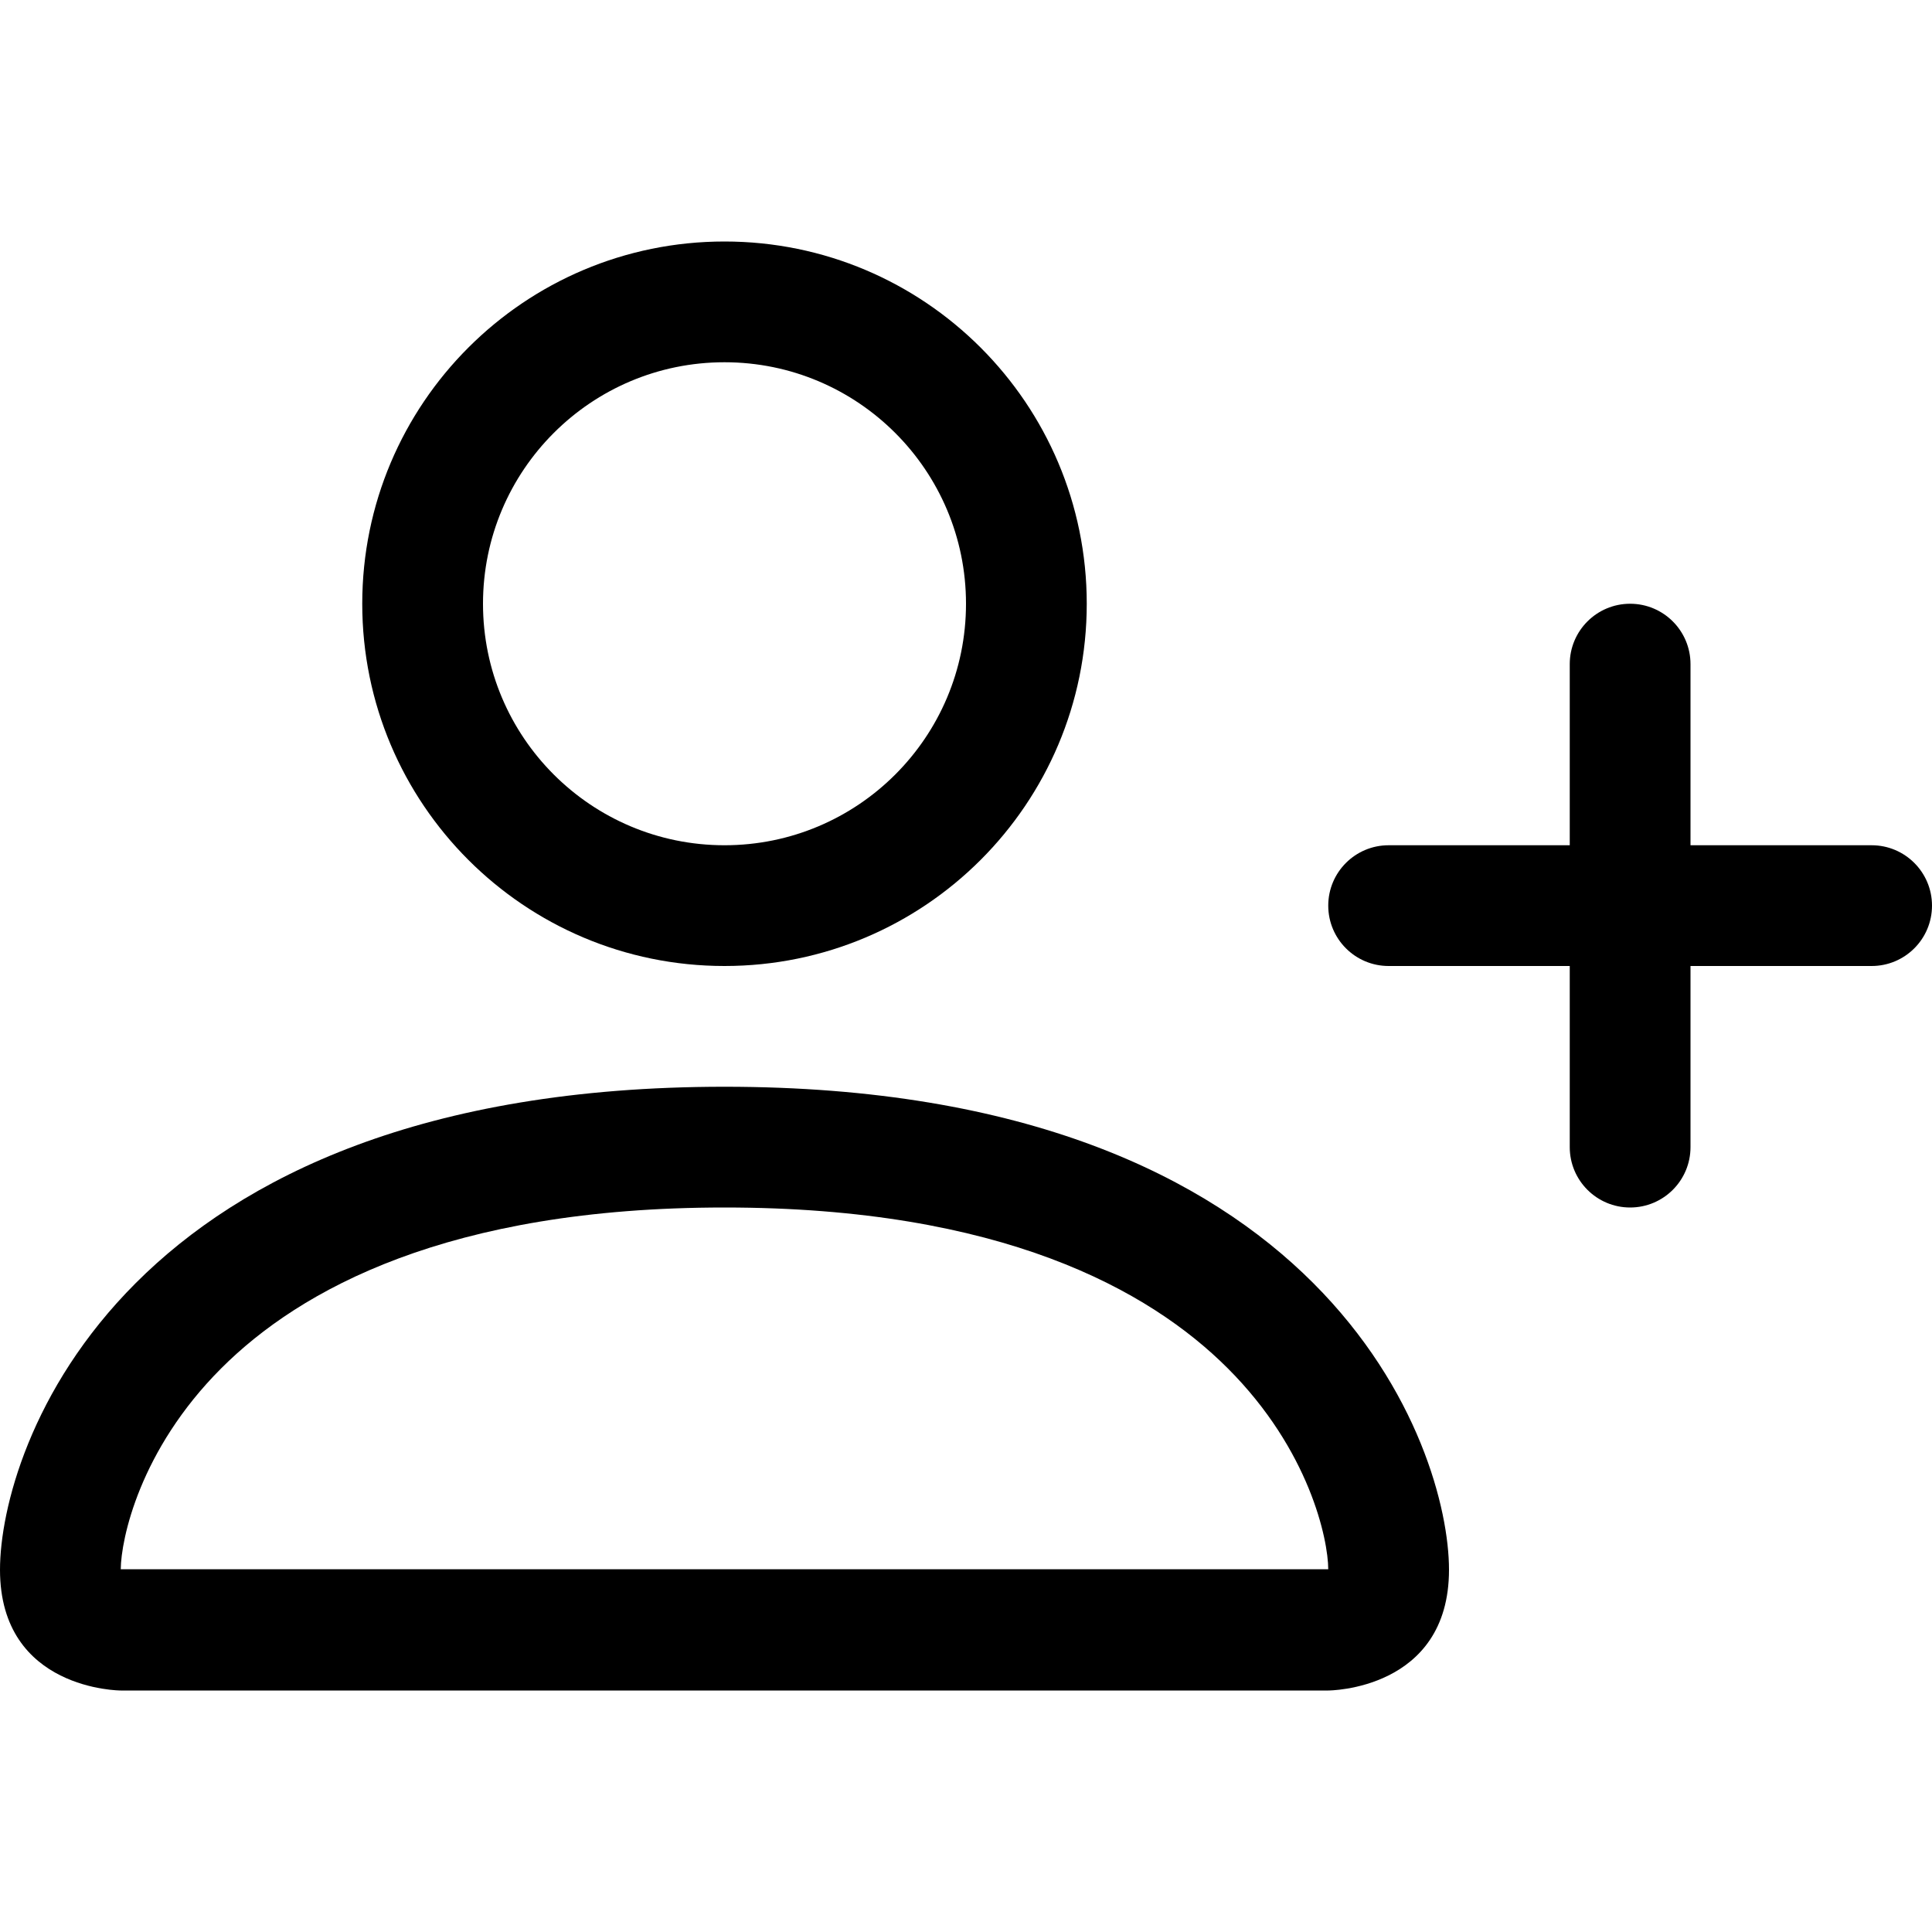
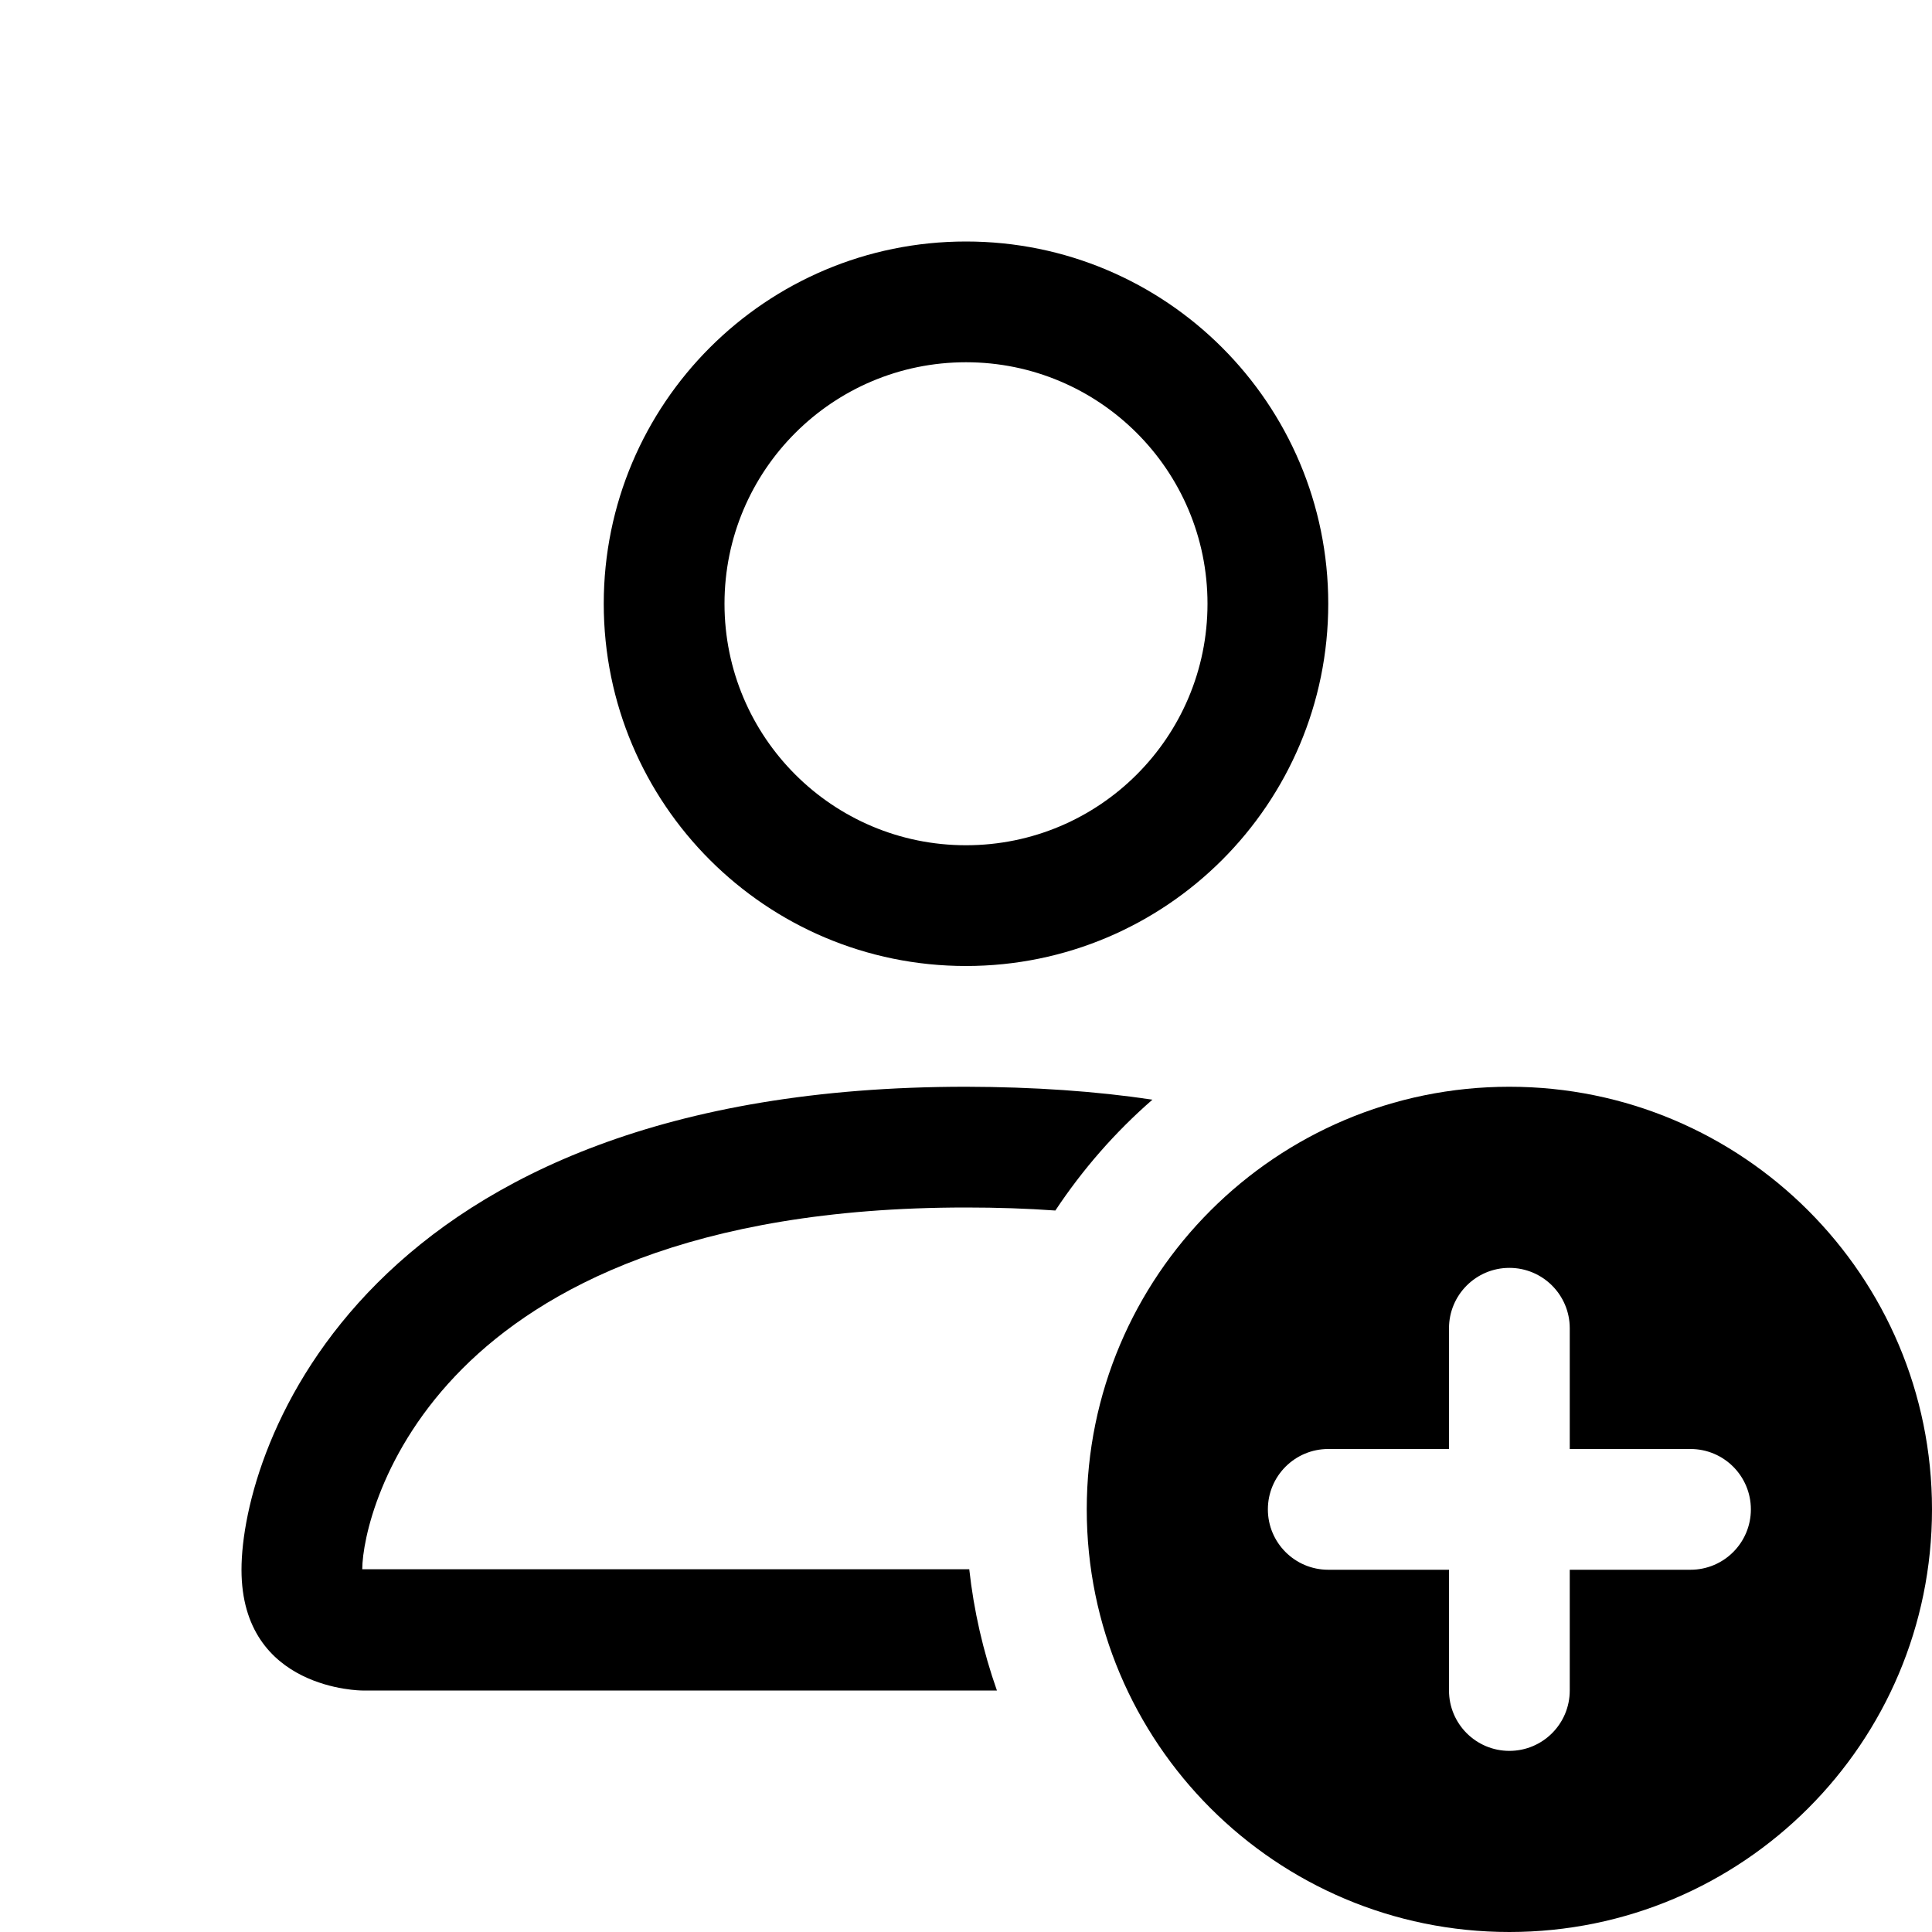
- <svg xmlns="http://www.w3.org/2000/svg" width="16" height="16" fill="currentColor" class="bi bi-person-plus" viewBox="0 0 16 16">
-   <path d="M6 8a3 3 0 1 0 0-6 3 3 0 0 0 0 6m2-3a2 2 0 1 1-4 0 2 2 0 0 1 4 0m4 8c0 1-1 1-1 1H1s-1 0-1-1 1-4 6-4 6 3 6 4m-1-.004c-.001-.246-.154-.986-.832-1.664C9.516 10.68 8.289 10 6 10s-3.516.68-4.168 1.332c-.678.678-.83 1.418-.832 1.664z" />
-   <path fill-rule="evenodd" d="M13.5 5a.5.5 0 0 1 .5.5V7h1.5a.5.5 0 0 1 0 1H14v1.5a.5.5 0 0 1-1 0V8h-1.5a.5.5 0 0 1 0-1H13V5.5a.5.5 0 0 1 .5-.5" />
+ <svg xmlns="http://www.w3.org/2000/svg" width="16" height="16" fill="currentColor" class="bi bi-person-add" viewBox="0 0 16 16">
+   <path d="M12.5 16a3.5 3.5 0 1 0 0-7 3.5 3.5 0 0 0 0 7m.5-5v1h1a.5.5 0 0 1 0 1h-1v1a.5.5 0 0 1-1 0v-1h-1a.5.5 0 0 1 0-1h1v-1a.5.5 0 0 1 1 0m-2-6a3 3 0 1 1-6 0 3 3 0 0 1 6 0M8 7a2 2 0 1 0 0-4 2 2 0 0 0 0 4" />
+   <path d="M8.256 14a4.5 4.5 0 0 1-.229-1.004H3c.001-.246.154-.986.832-1.664C4.484 10.68 5.711 10 8 10q.39 0 .74.025c.226-.341.496-.65.804-.918Q8.844 9.002 8 9c-5 0-6 3-6 4s1 1 1 1z" />
</svg>
